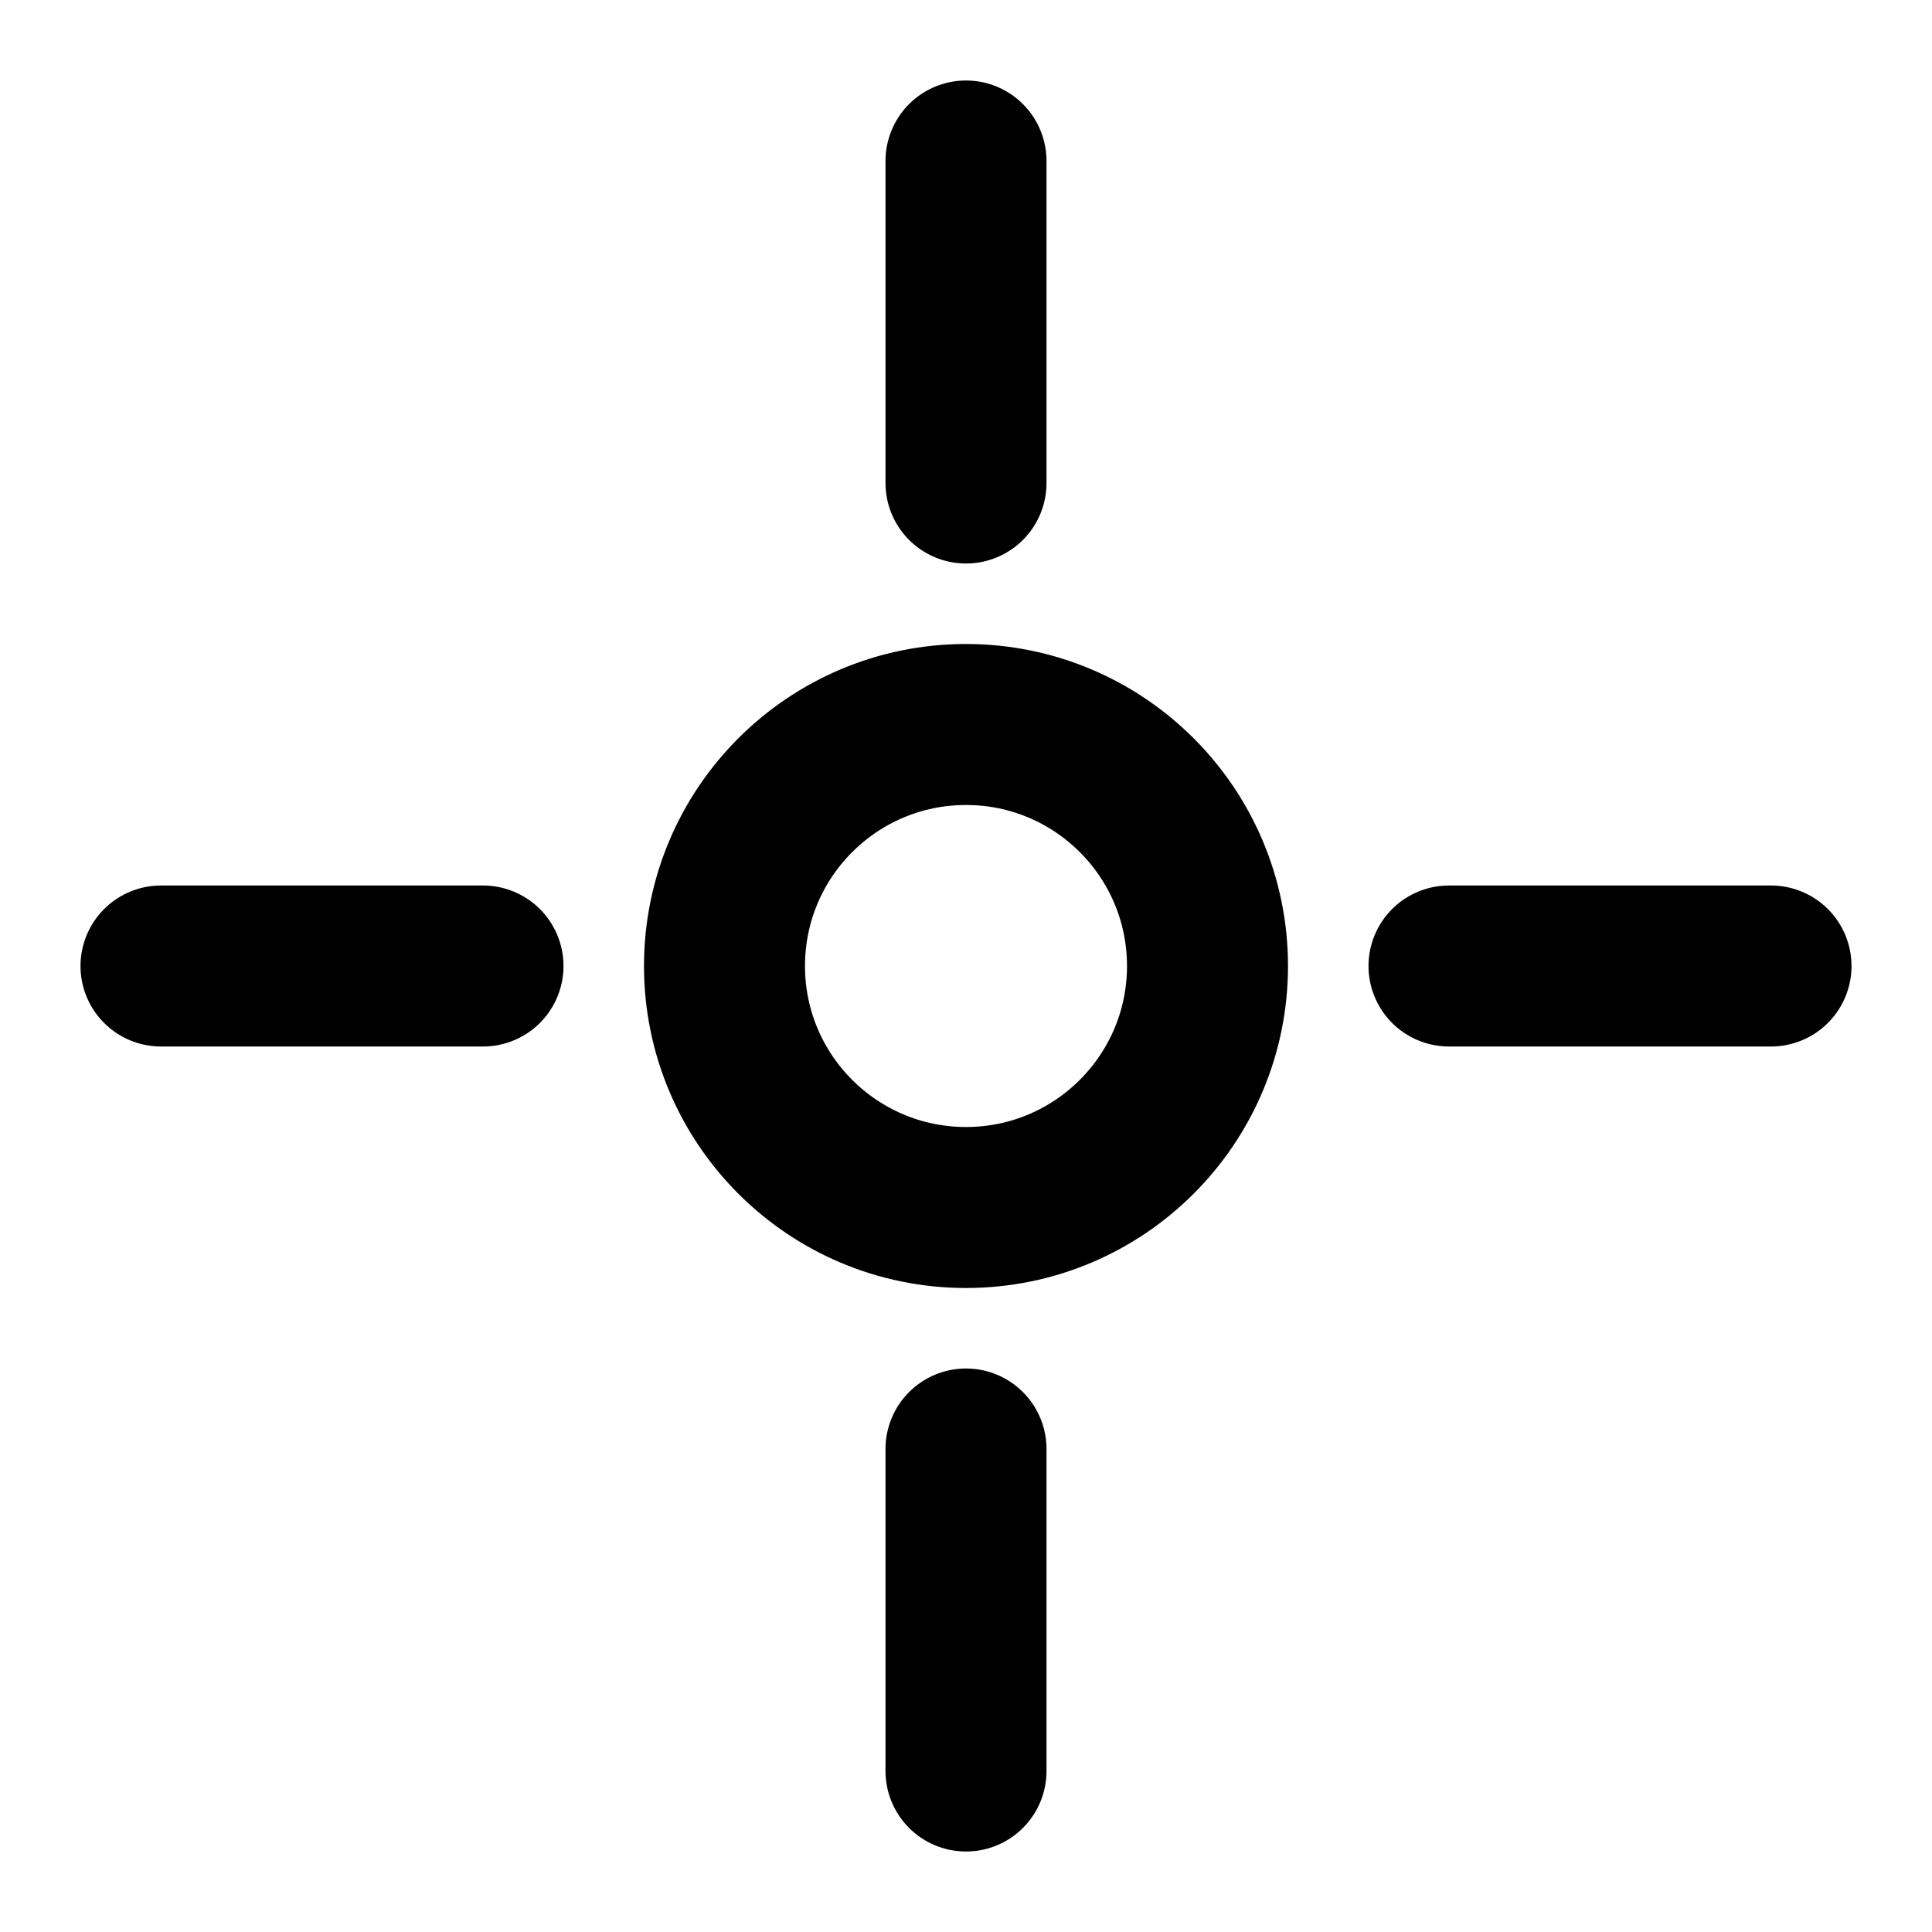
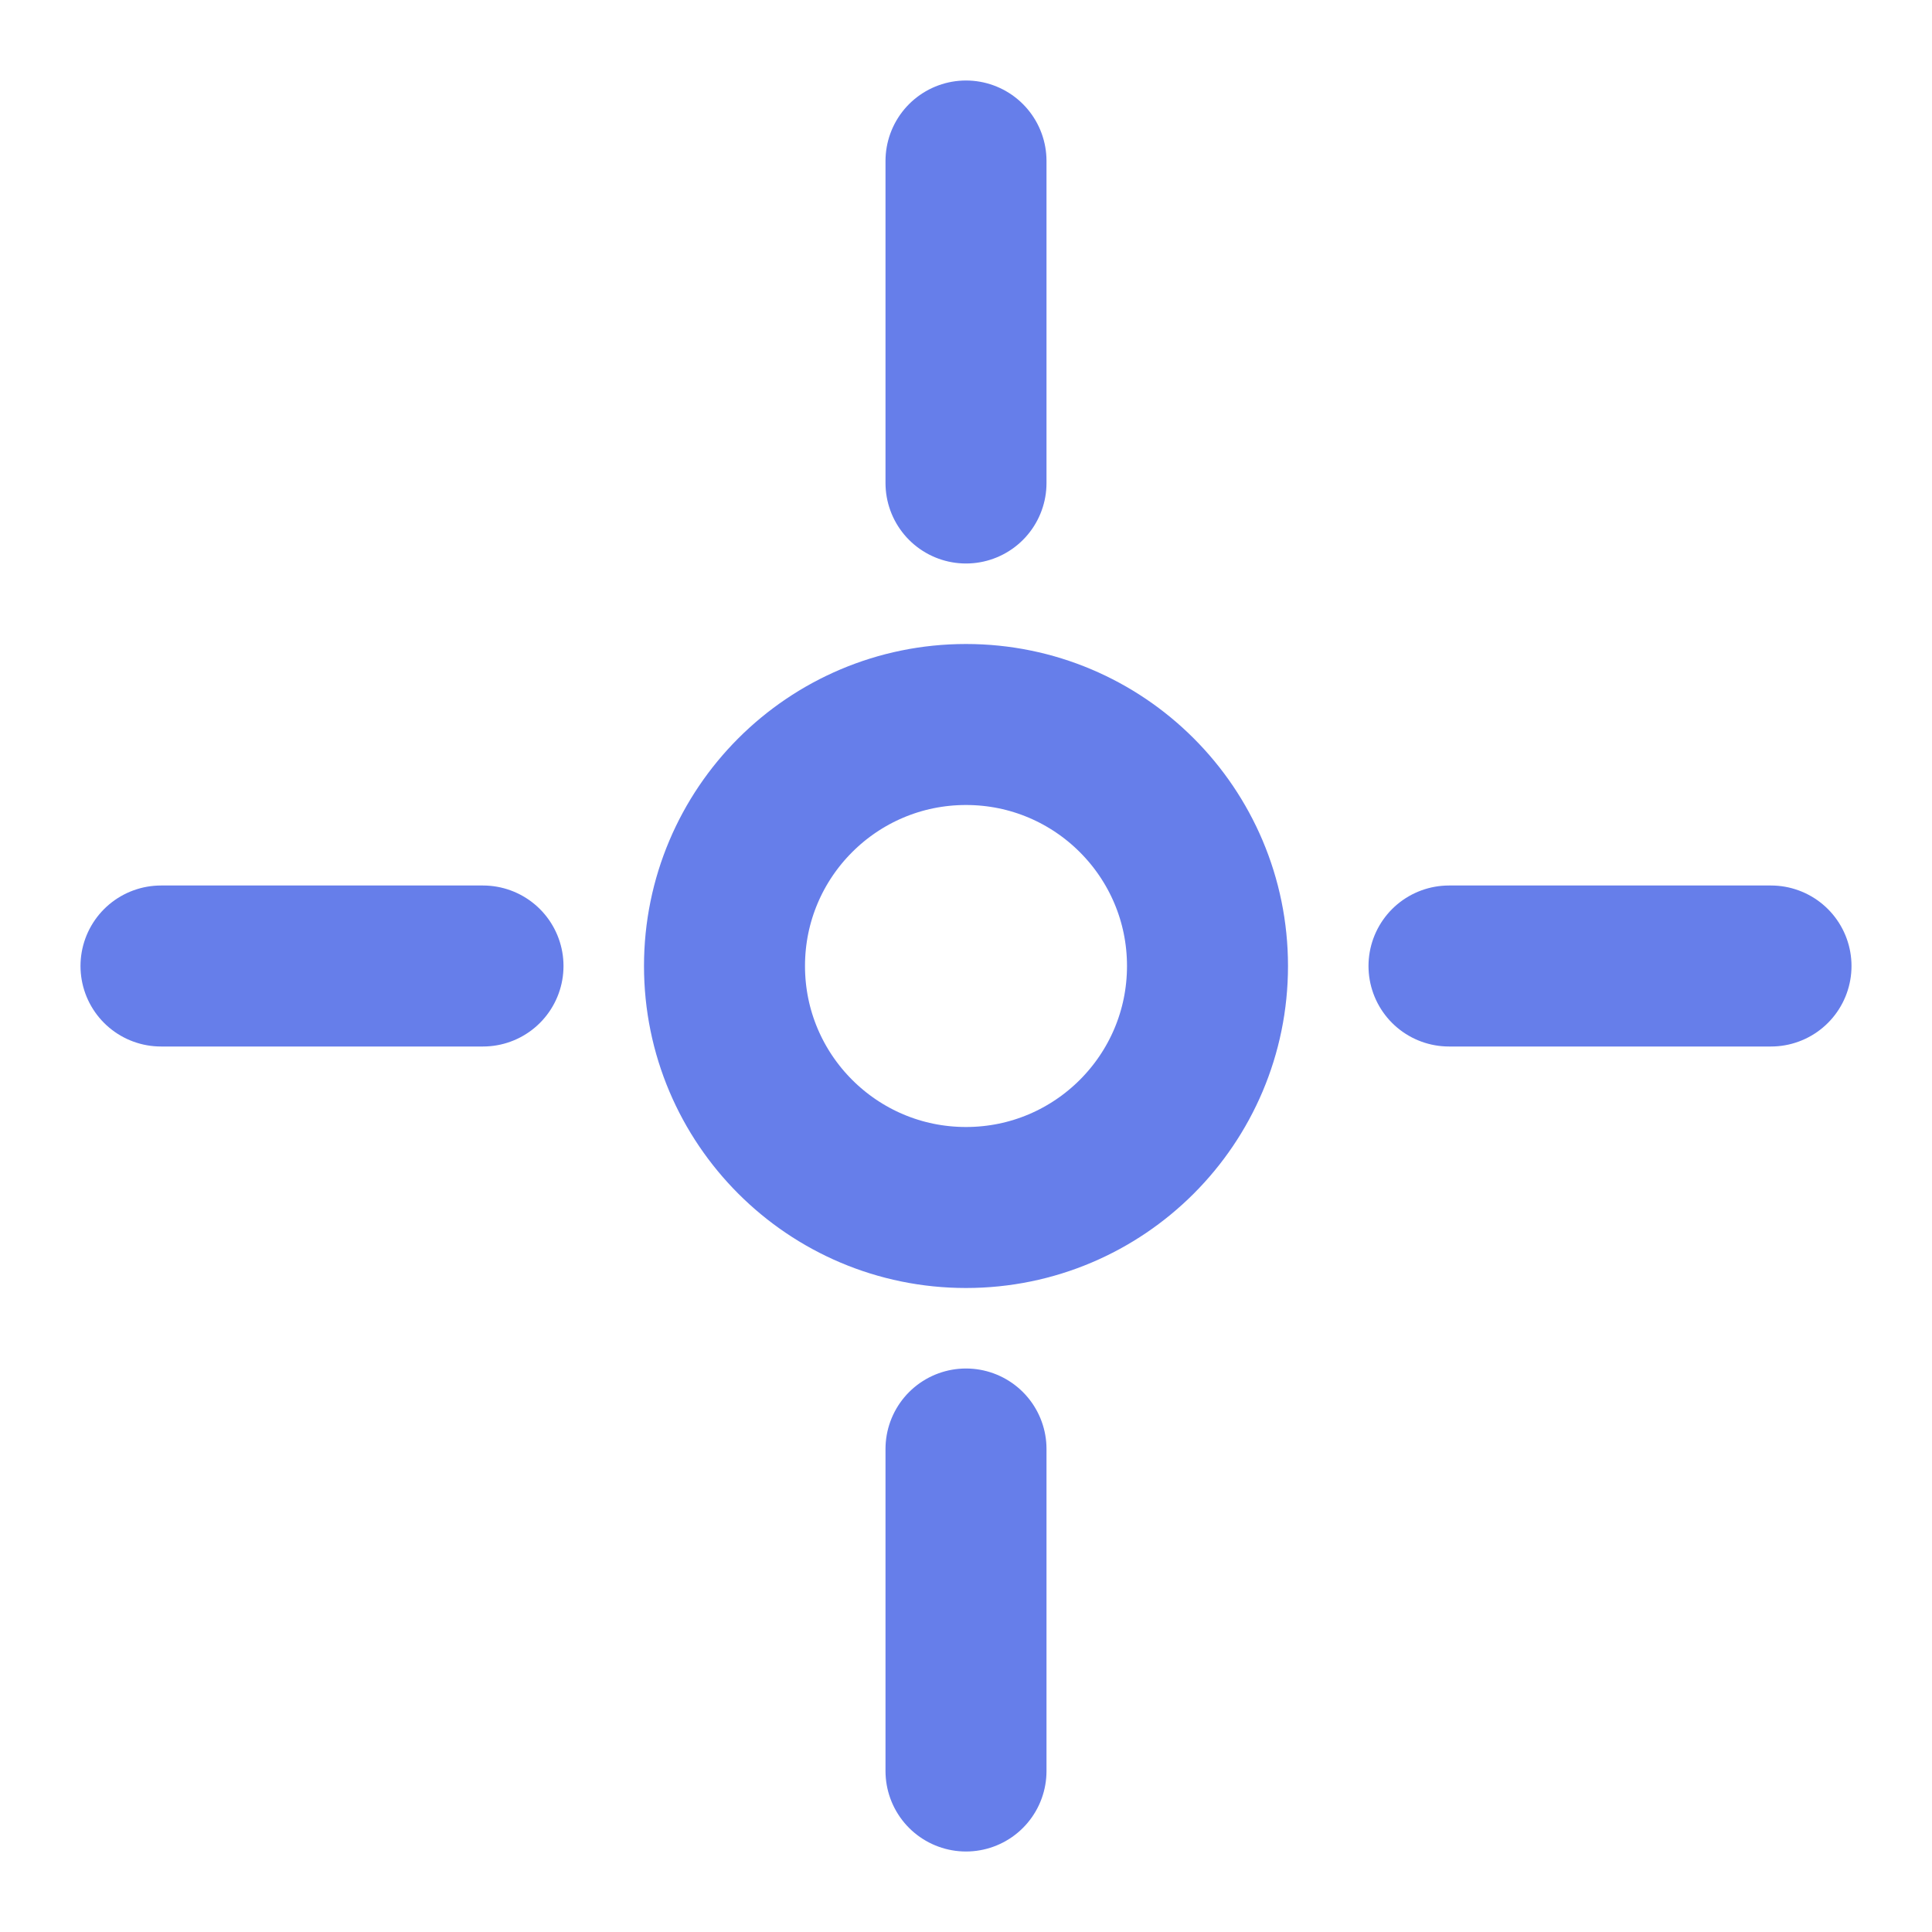
- <svg xmlns="http://www.w3.org/2000/svg" width="32" height="32" viewBox="0 0 24 24" fill="none" stroke="#000000" stroke-width="2" stroke-linecap="round" stroke-linejoin="round">
+ <svg xmlns="http://www.w3.org/2000/svg" width="32" height="32" viewBox="0 0 24 24" fill="none" stroke="#667eea" stroke-width="2" stroke-linecap="round" stroke-linejoin="round">
  <circle cx="12" cy="12" r="3" />
  <line x1="12" y1="2" x2="12" y2="6" />
  <line x1="12" y1="18" x2="12" y2="22" />
  <line x1="2" y1="12" x2="6" y2="12" />
  <line x1="18" y1="12" x2="22" y2="12" />
</svg>
